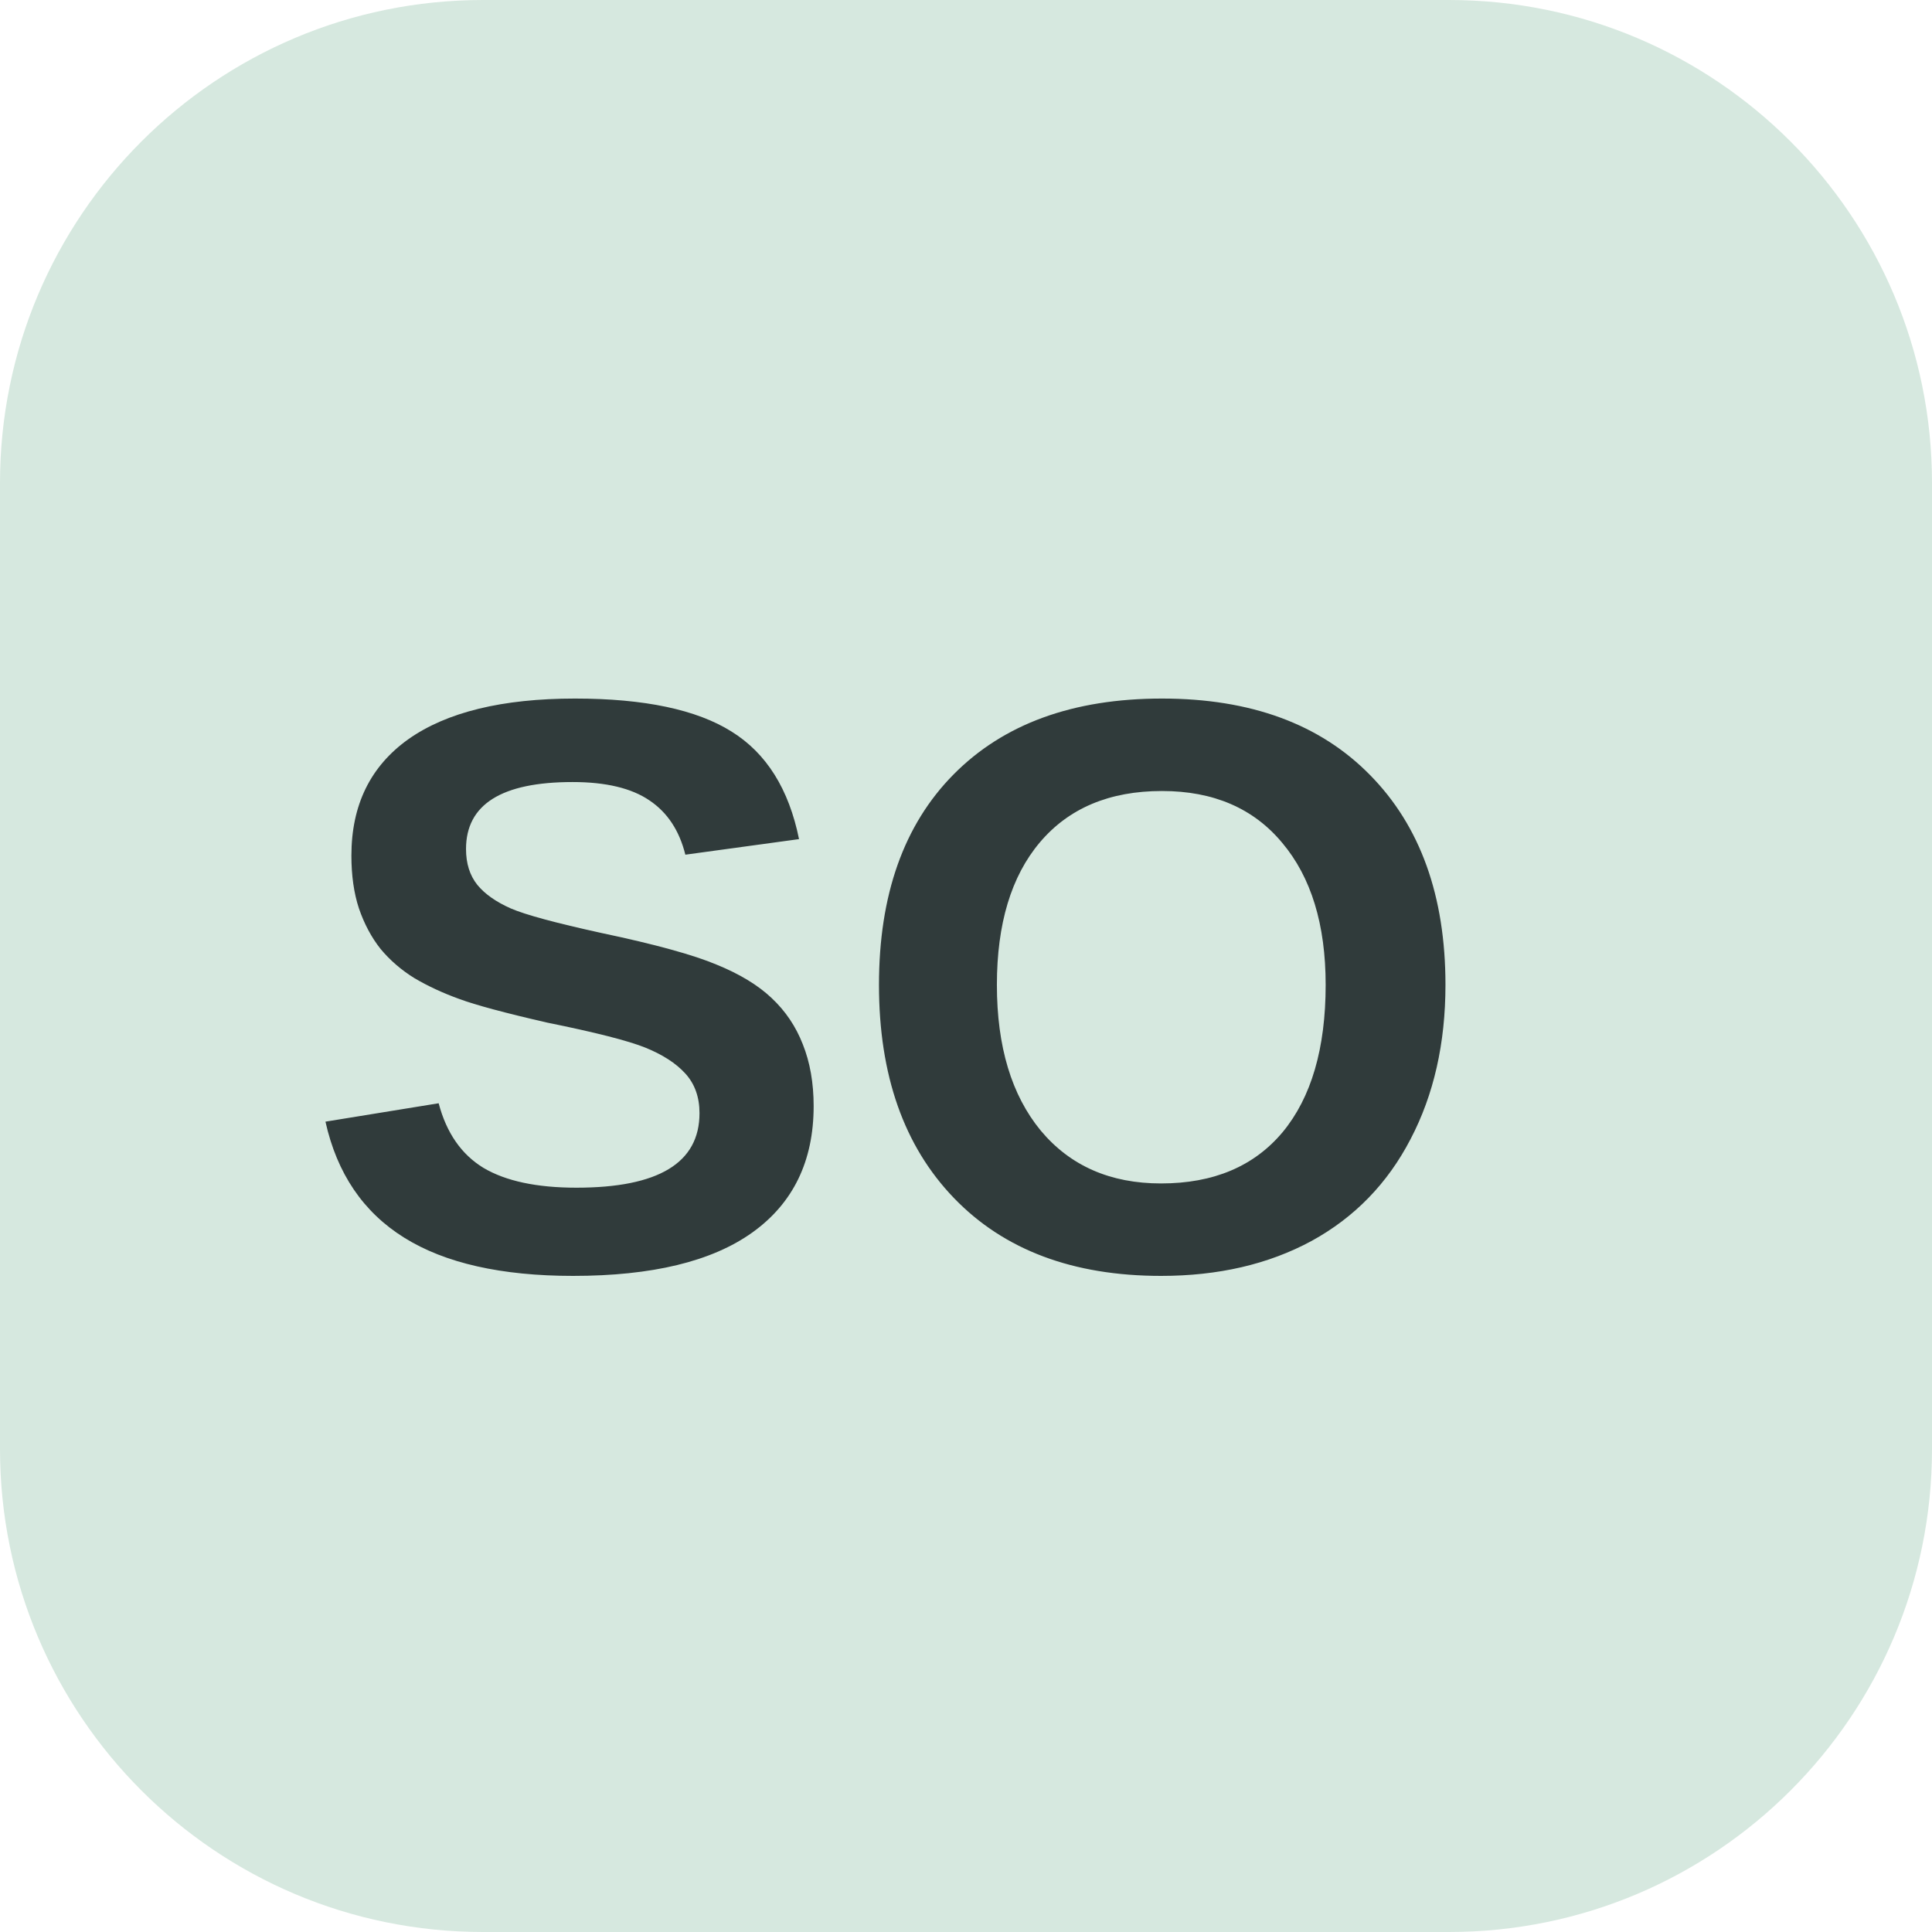
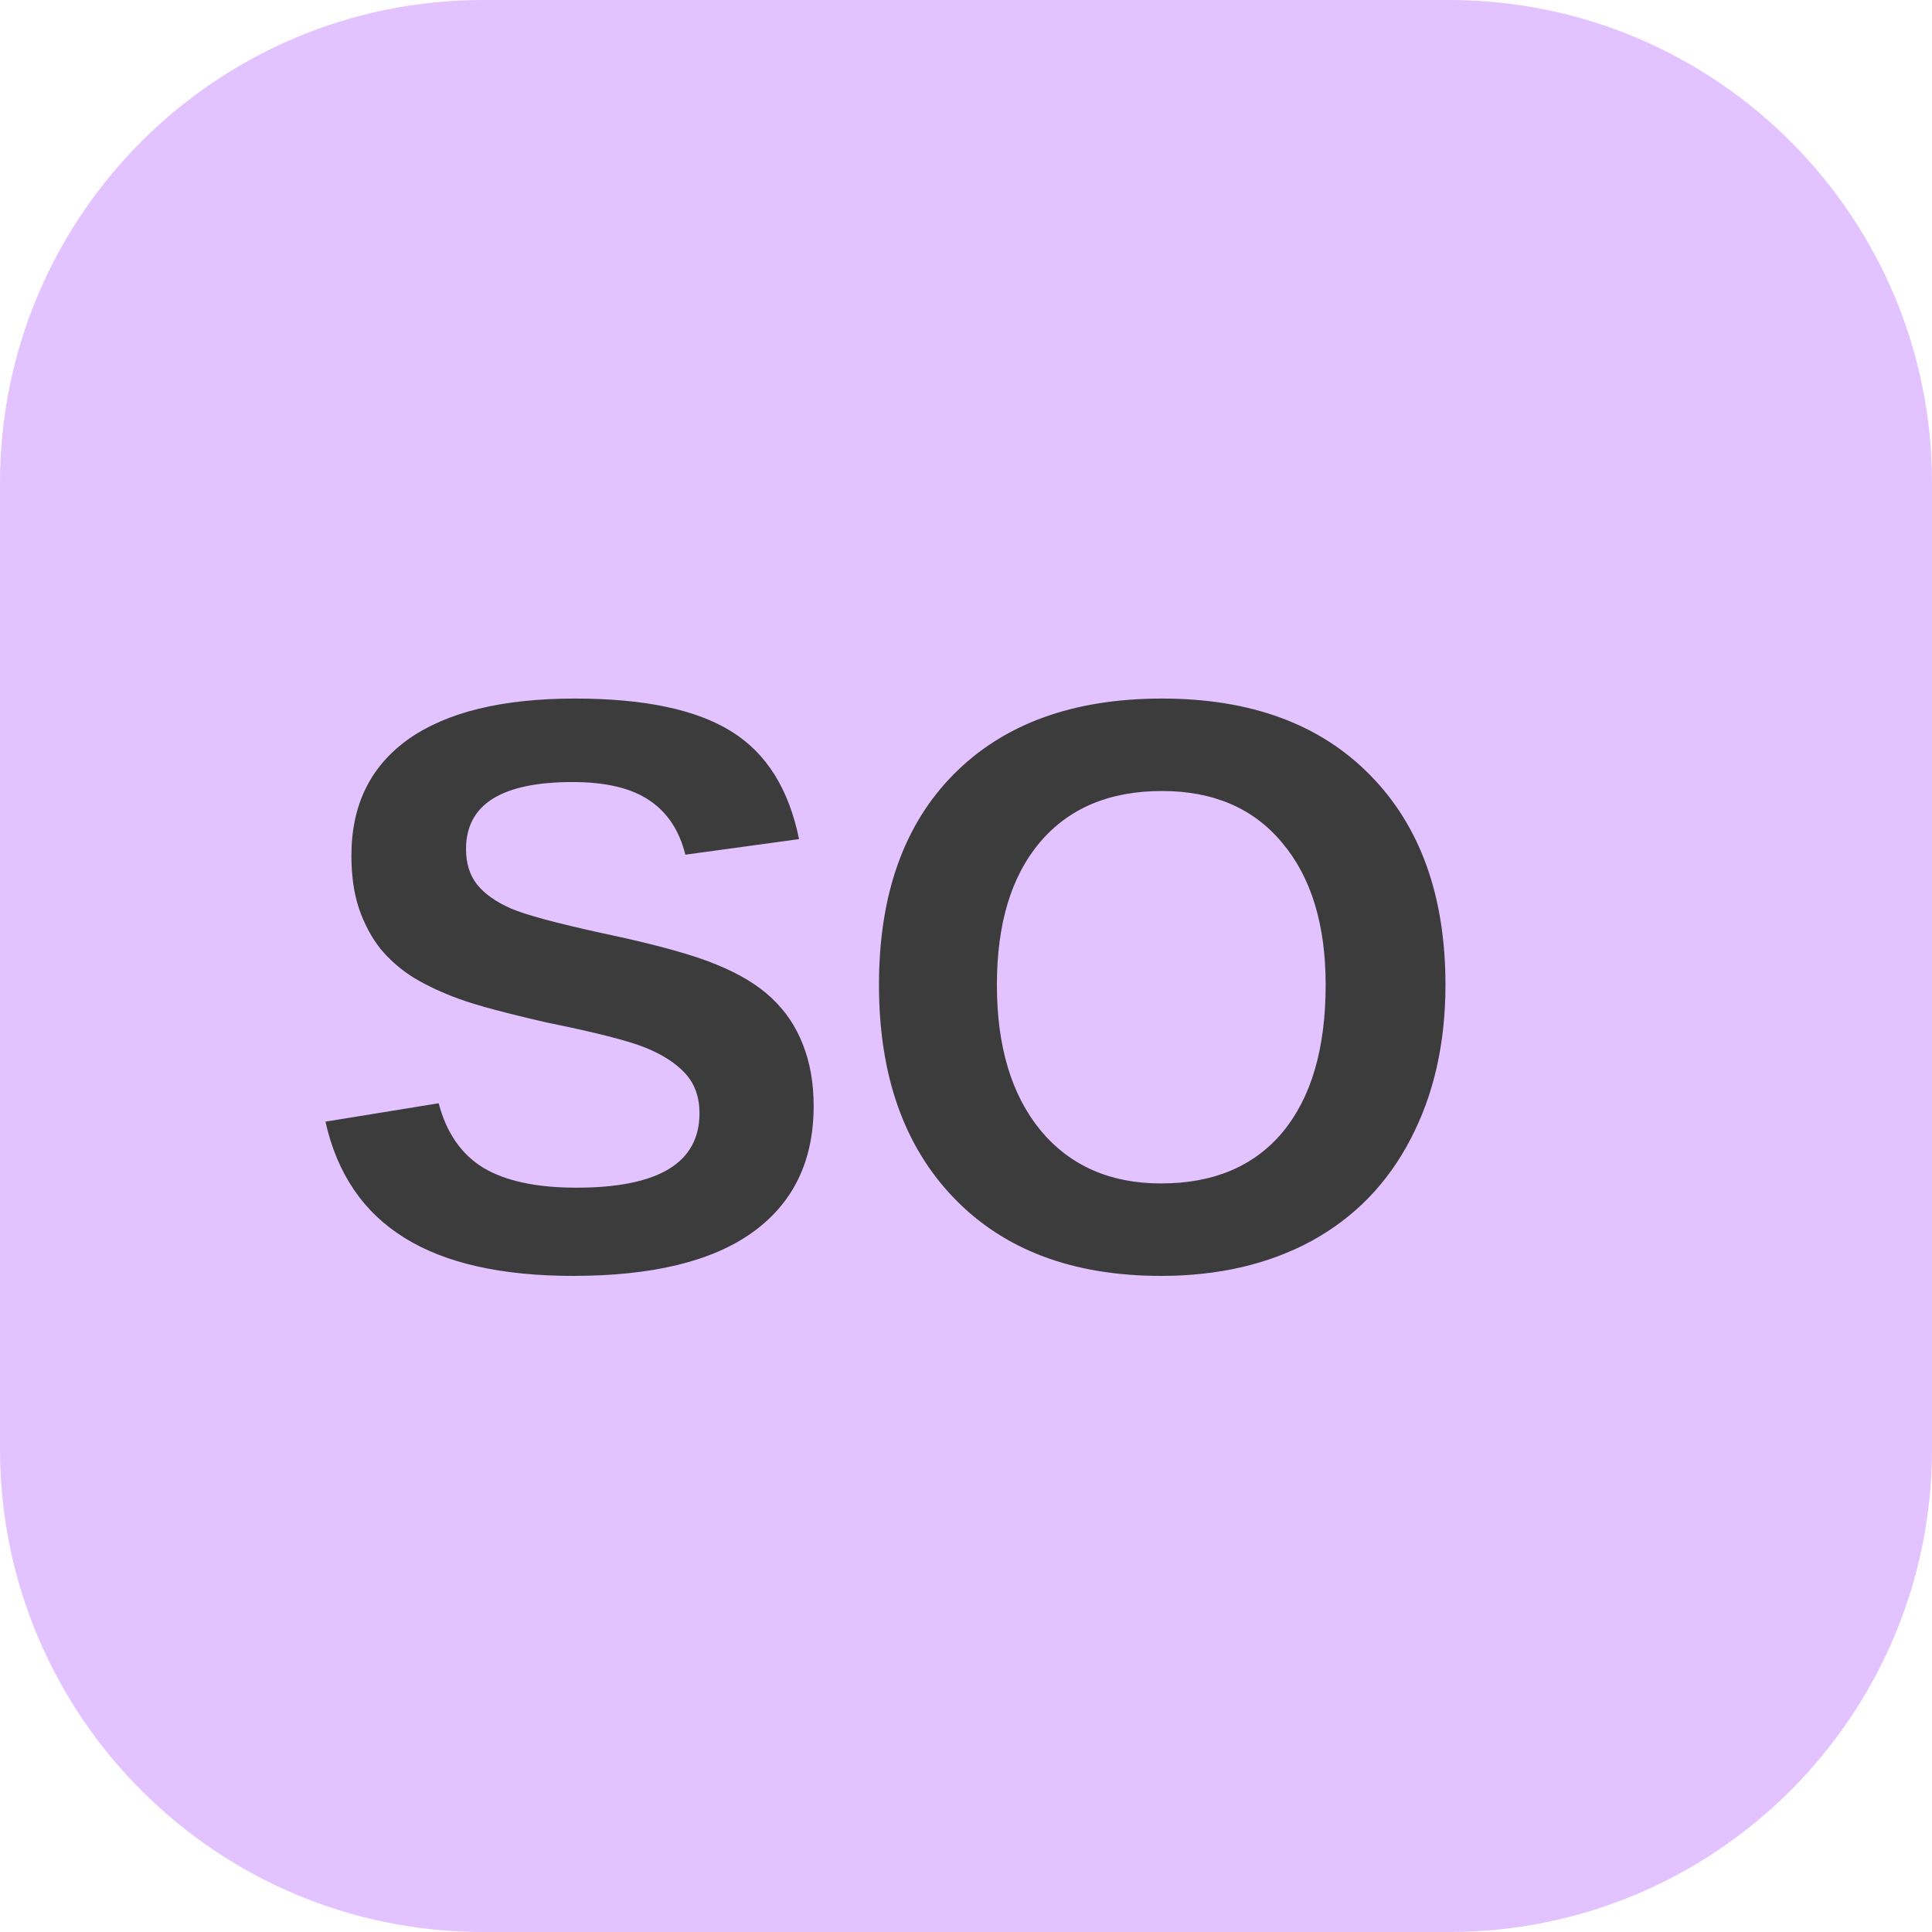
<svg xmlns="http://www.w3.org/2000/svg" viewBox="0 0 64 64">
-   <rect width="64" height="64" rx="16" fill="#d6e8df" />
-   <text x="10" y="42" font-family="Arial,sans-serif" font-weight="700" font-size="27" fill="#303b3b">SO</text>
+   <rect width="64" height="64" rx="16" fill="#E2C2FF" />
+   <text x="10" y="42" font-family="Arial,sans-serif" font-weight="700" font-size="27" fill="#3C3C3C">SO</text>
</svg>
